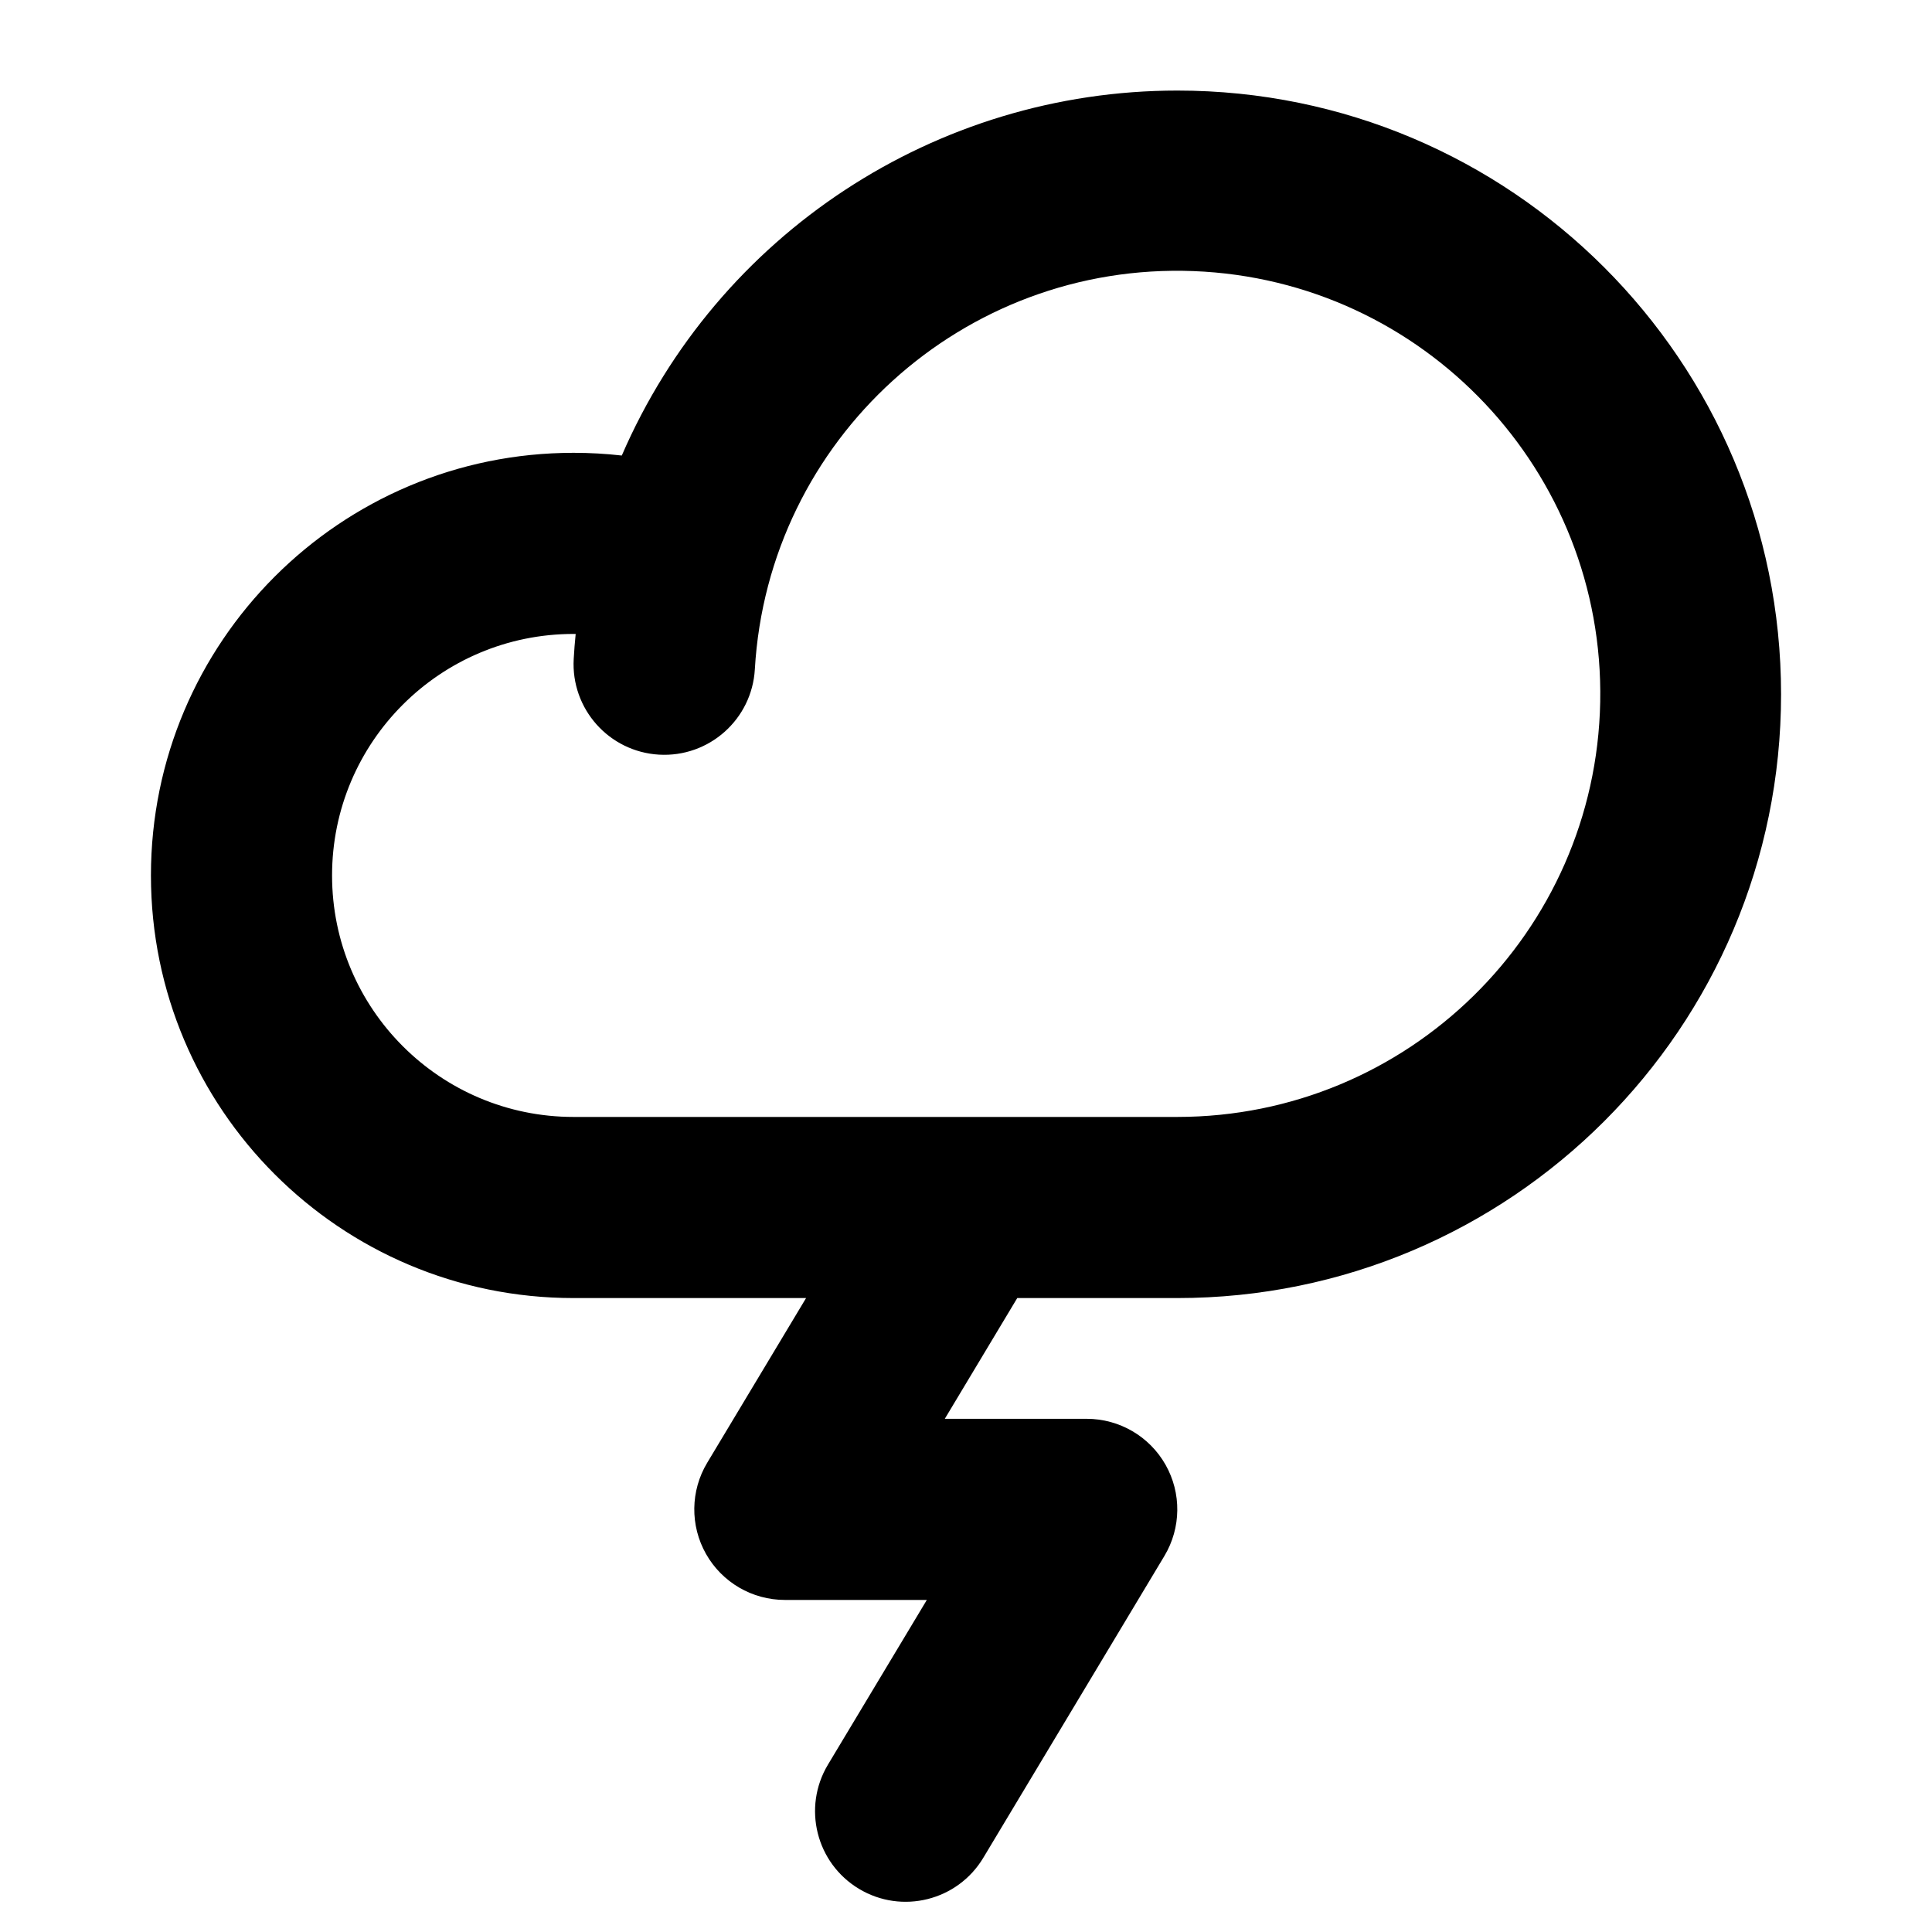
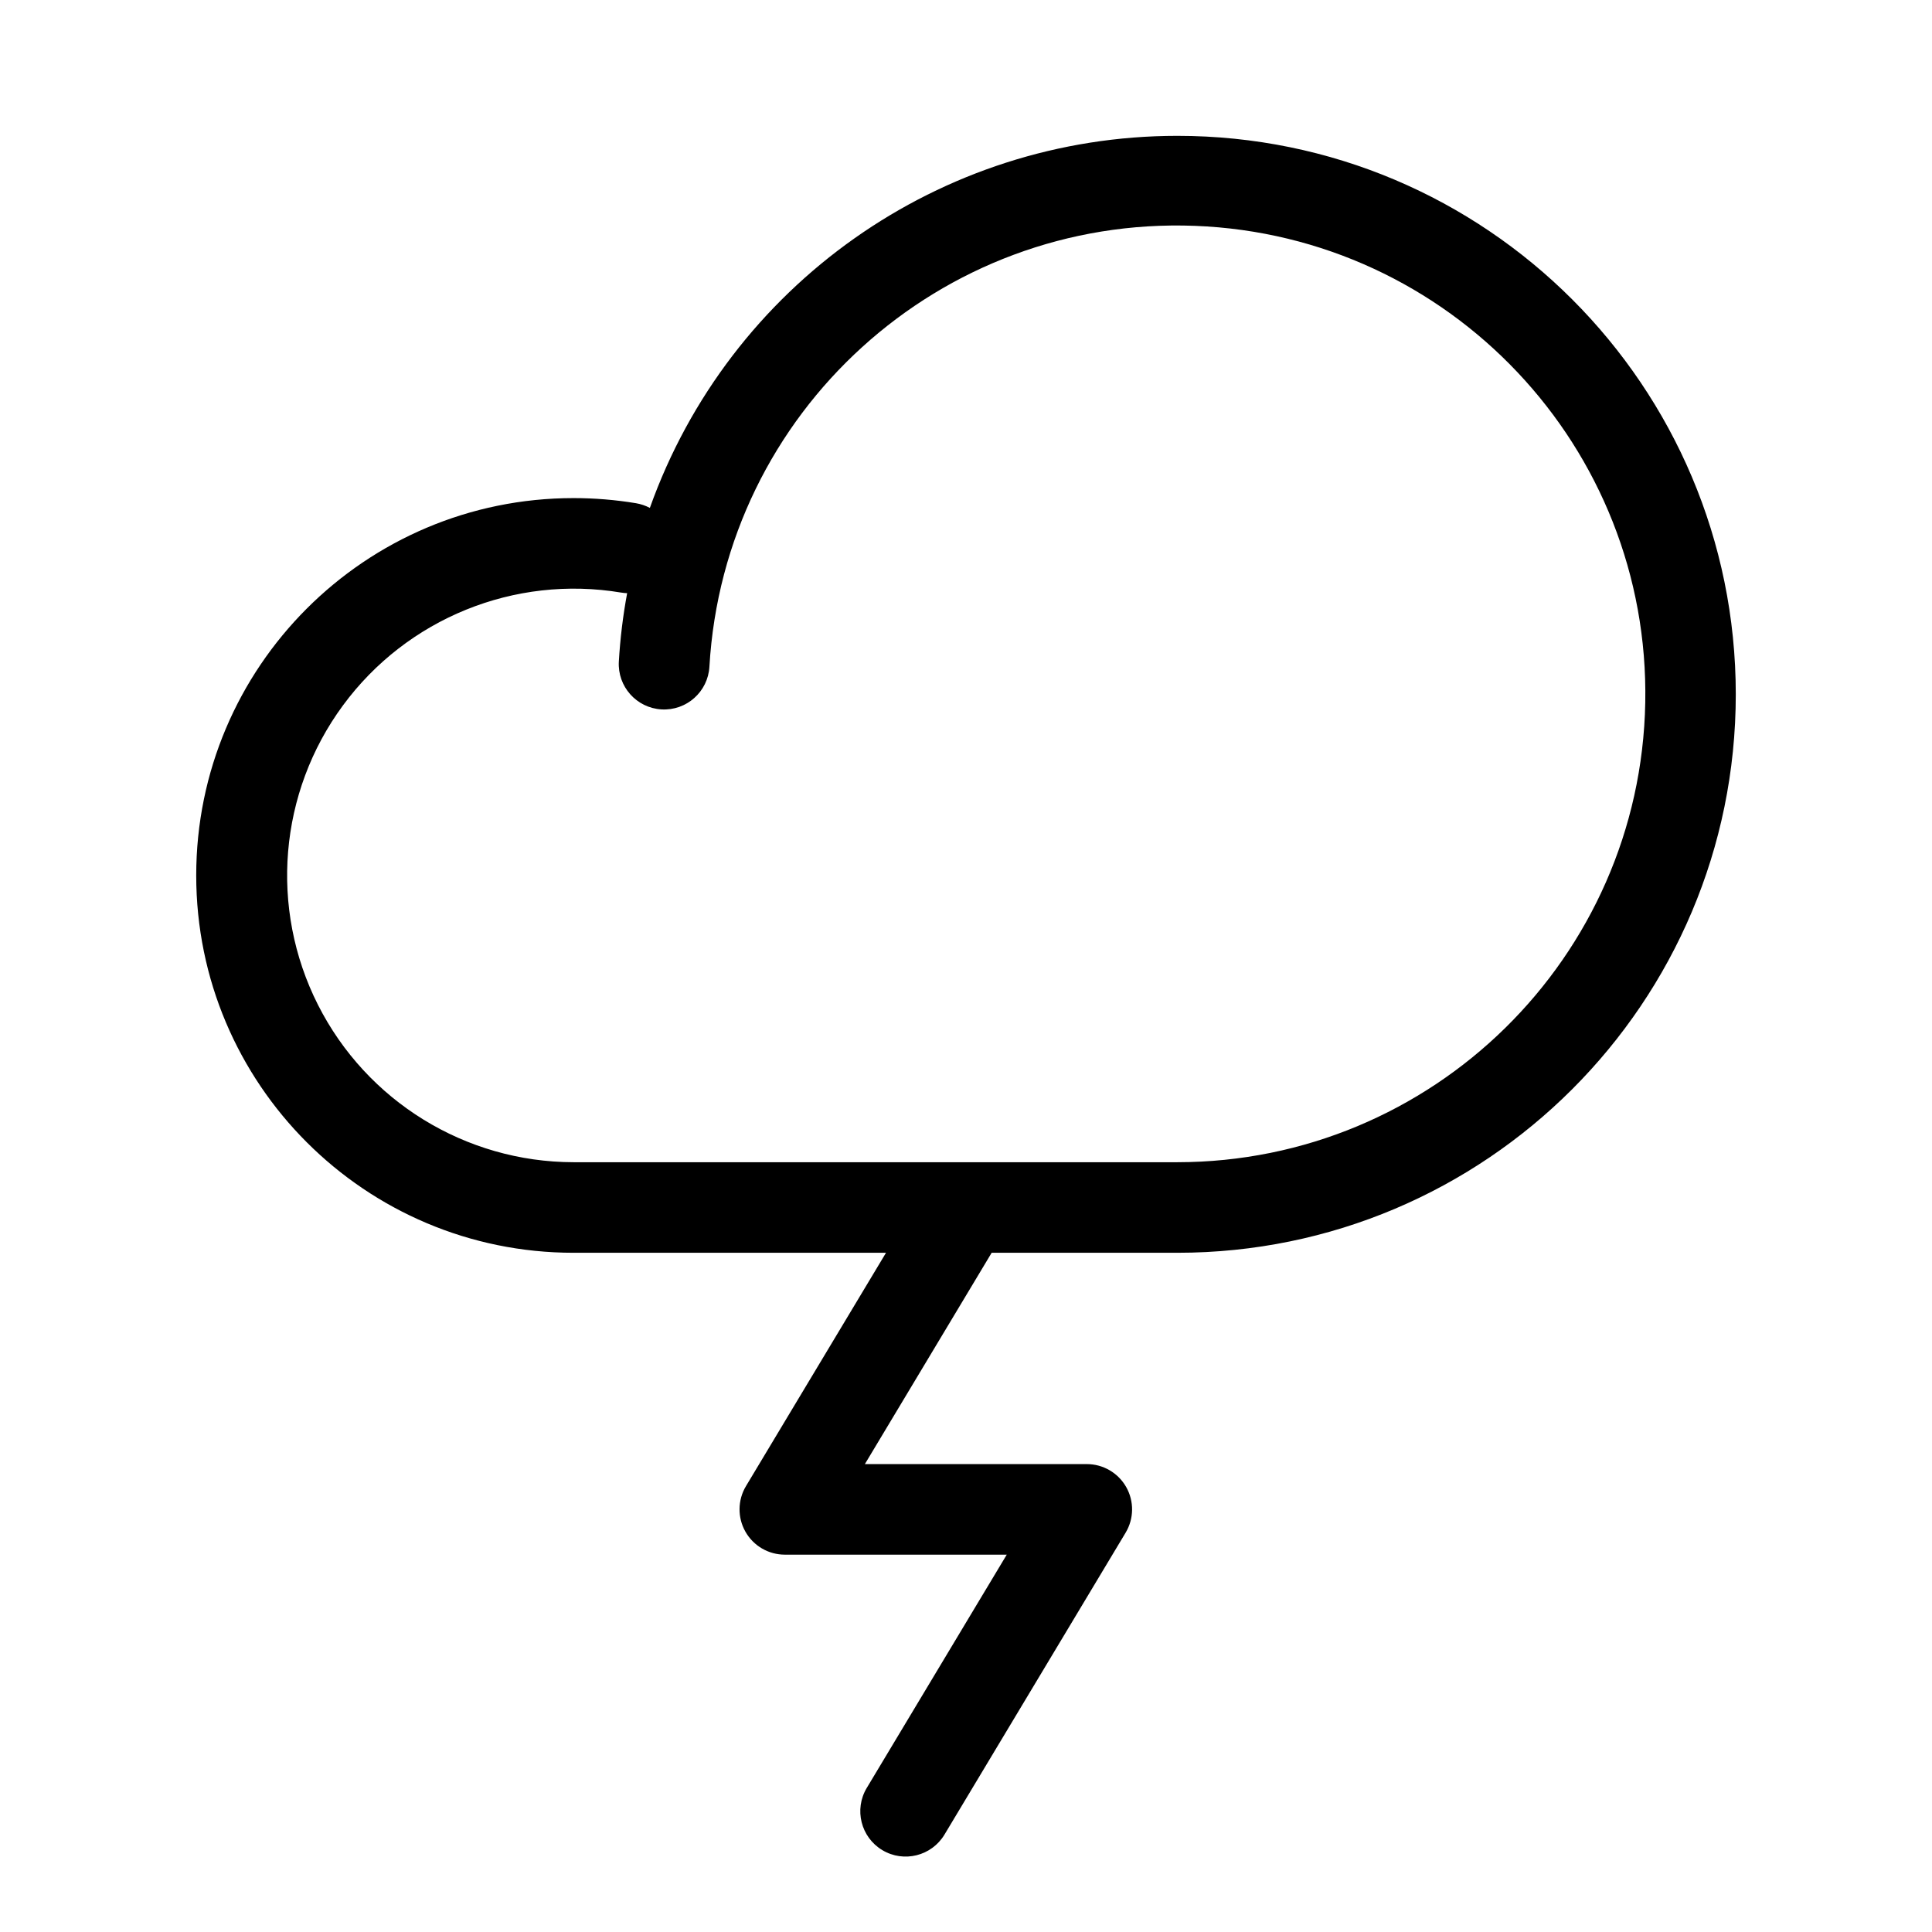
<svg xmlns="http://www.w3.org/2000/svg" height="24" width="24" viewBox="0 0 256 256" fill="currentColor">
-   <path d="M156,12A80.22,80.22,0,0,0,82.39,60.36,56.76,56.76,0,0,0,76,60a56,56,0,0,0,0,112h30.81l-13.1,21.82A12,12,0,0,0,104,212h18.81l-13.1,21.82a12,12,0,1,0,20.58,12.35l24-40A12,12,0,0,0,144,188H125.19l9.6-16H156a80,80,0,0,0,0-160Zm0,136H76a32,32,0,0,1,0-64h.28c-.11,1.1-.2,2.2-.26,3.3a12,12,0,1,0,24,1.39A56.06,56.06,0,1,1,156,148Z" />
+   <path d="M156,18A74.21,74.21,0,0,0,86.11,67.3a6.18,6.18,0,0,0-1.83-.62A50.83,50.83,0,0,0,76,66a50,50,0,0,0,0,100h41.4L98.85,196.91A6,6,0,0,0,104,206h29.4l-18.55,30.91a6,6,0,0,0,10.3,6.18l24-40A6,6,0,0,0,144,194H114.6l16.8-28H156a74,74,0,0,0,0-148Zm0,136H76a38,38,0,1,1,6.31-75.48,6.82,6.82,0,0,0,.79.08A72.86,72.86,0,0,0,82,87.65a6,6,0,0,0,12,.7A62.06,62.06,0,1,1,156,154Z" />
</svg>
